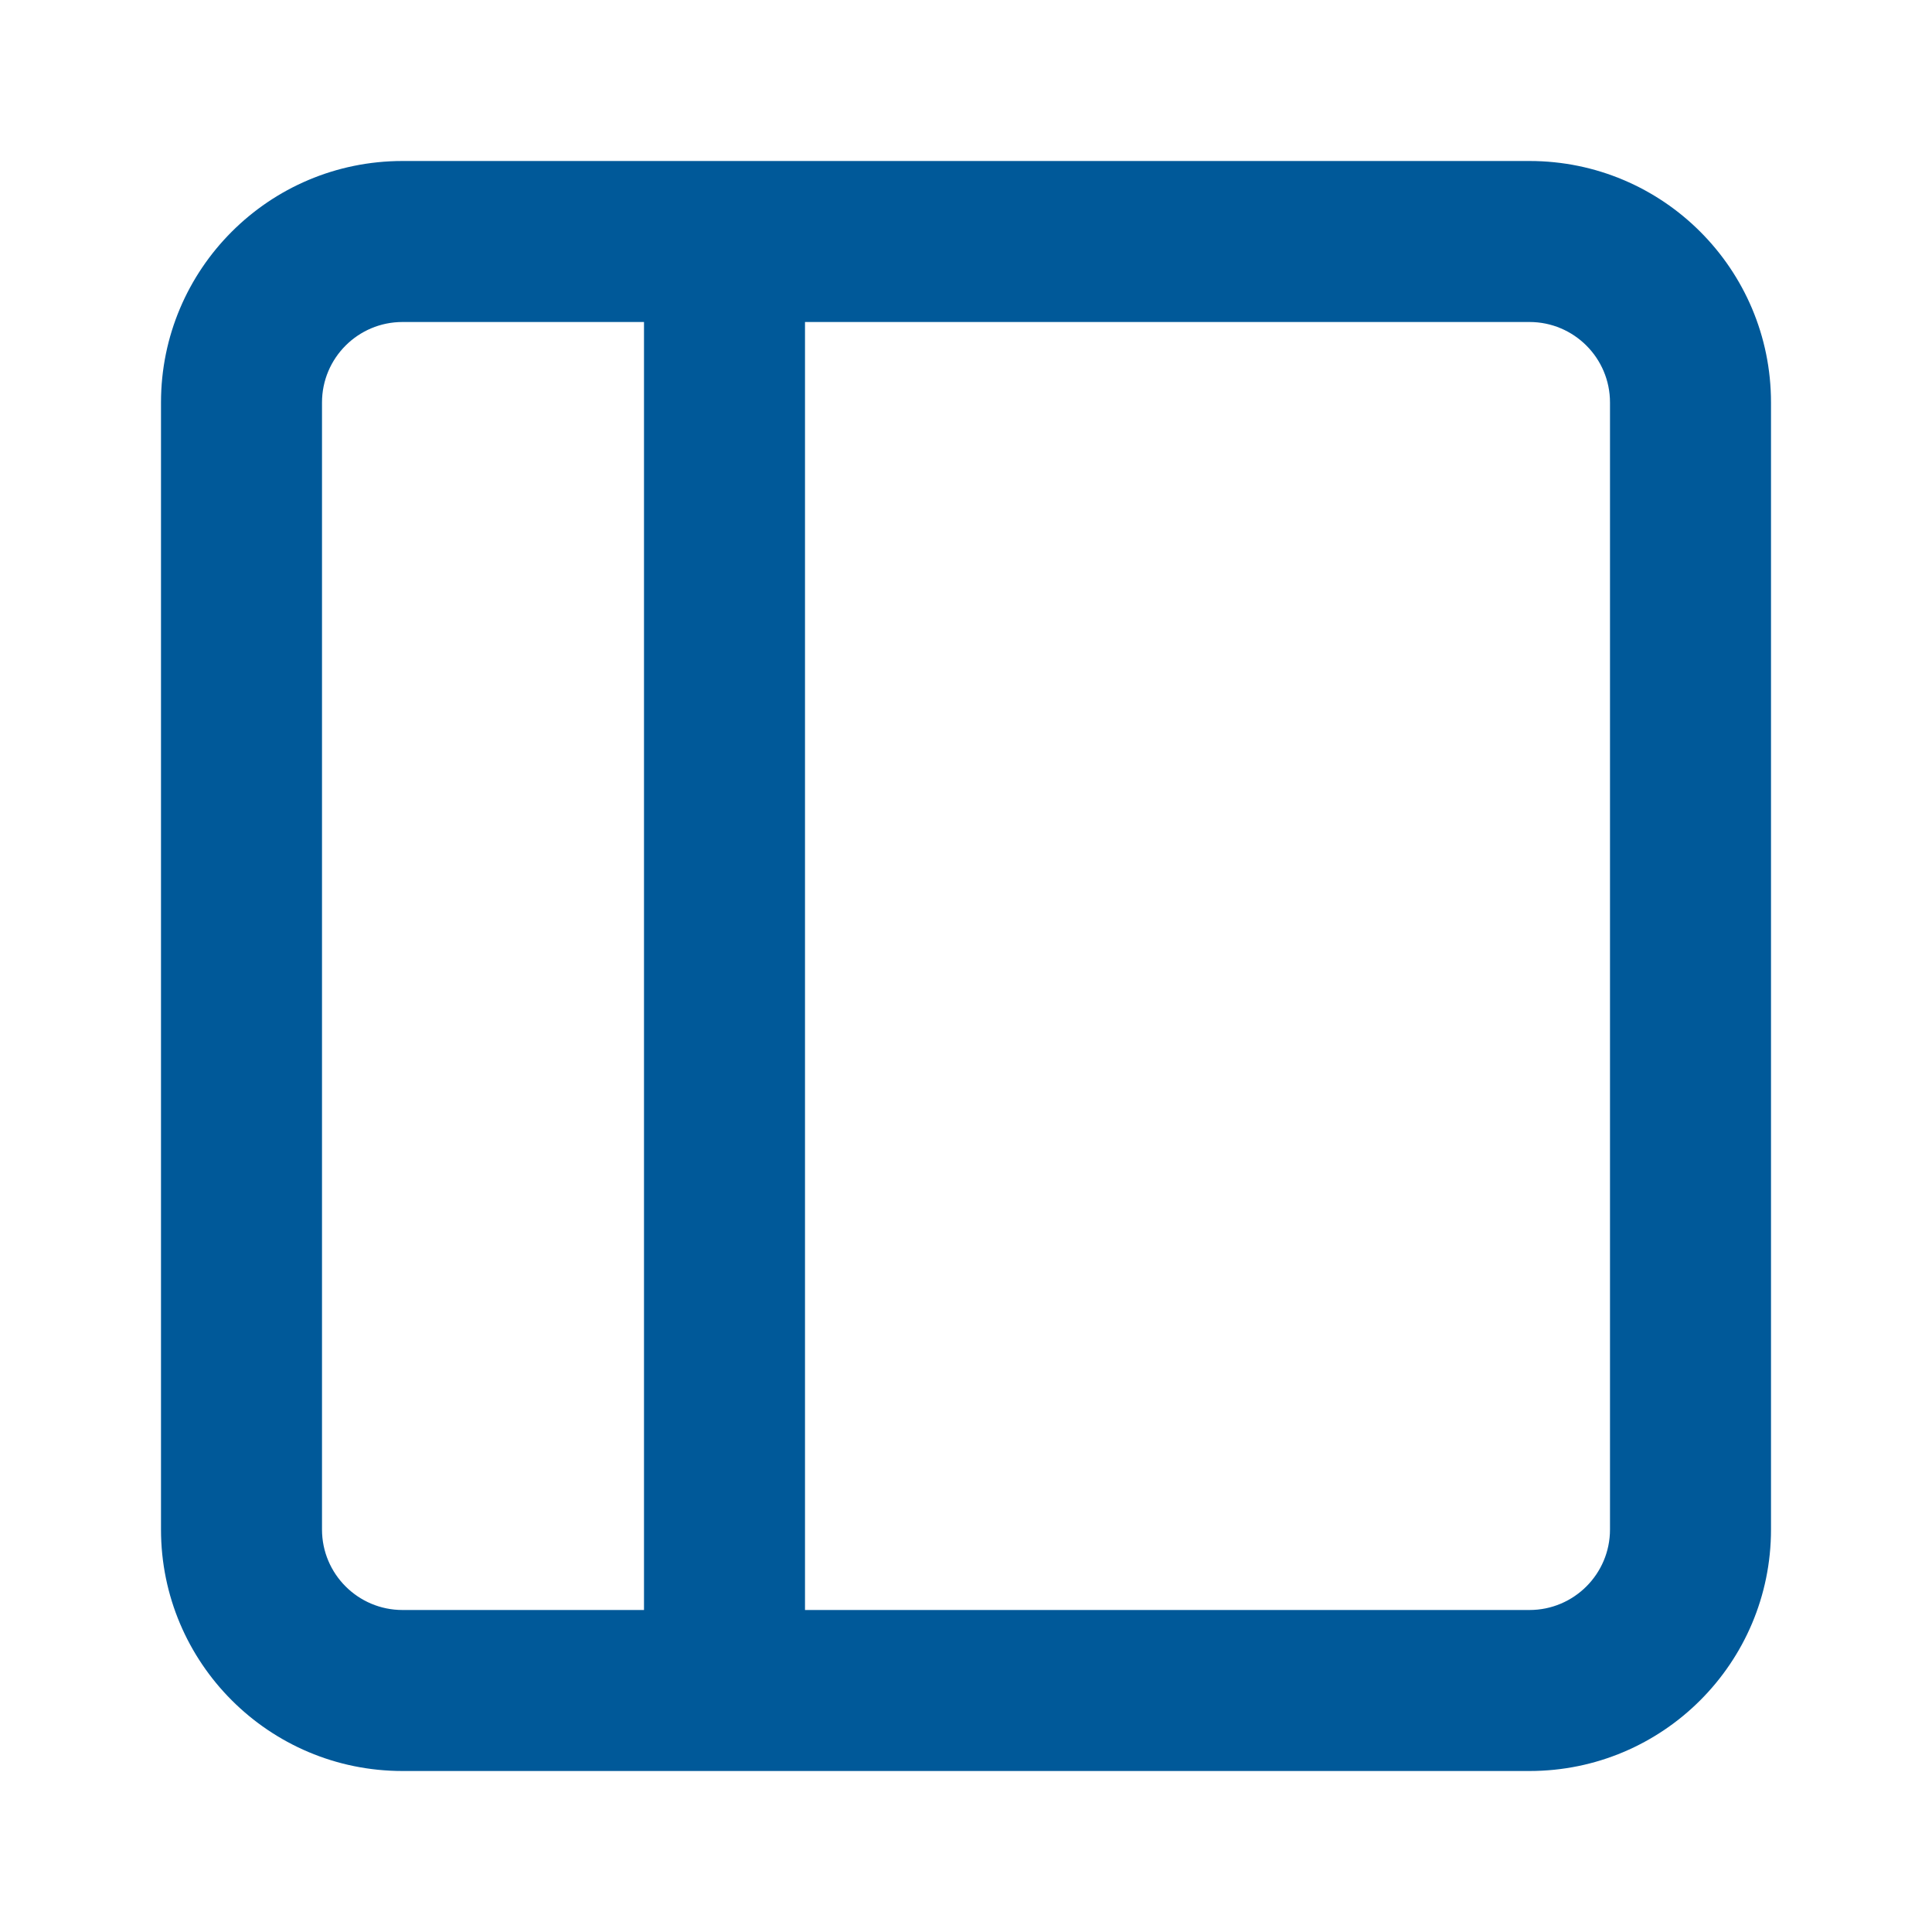
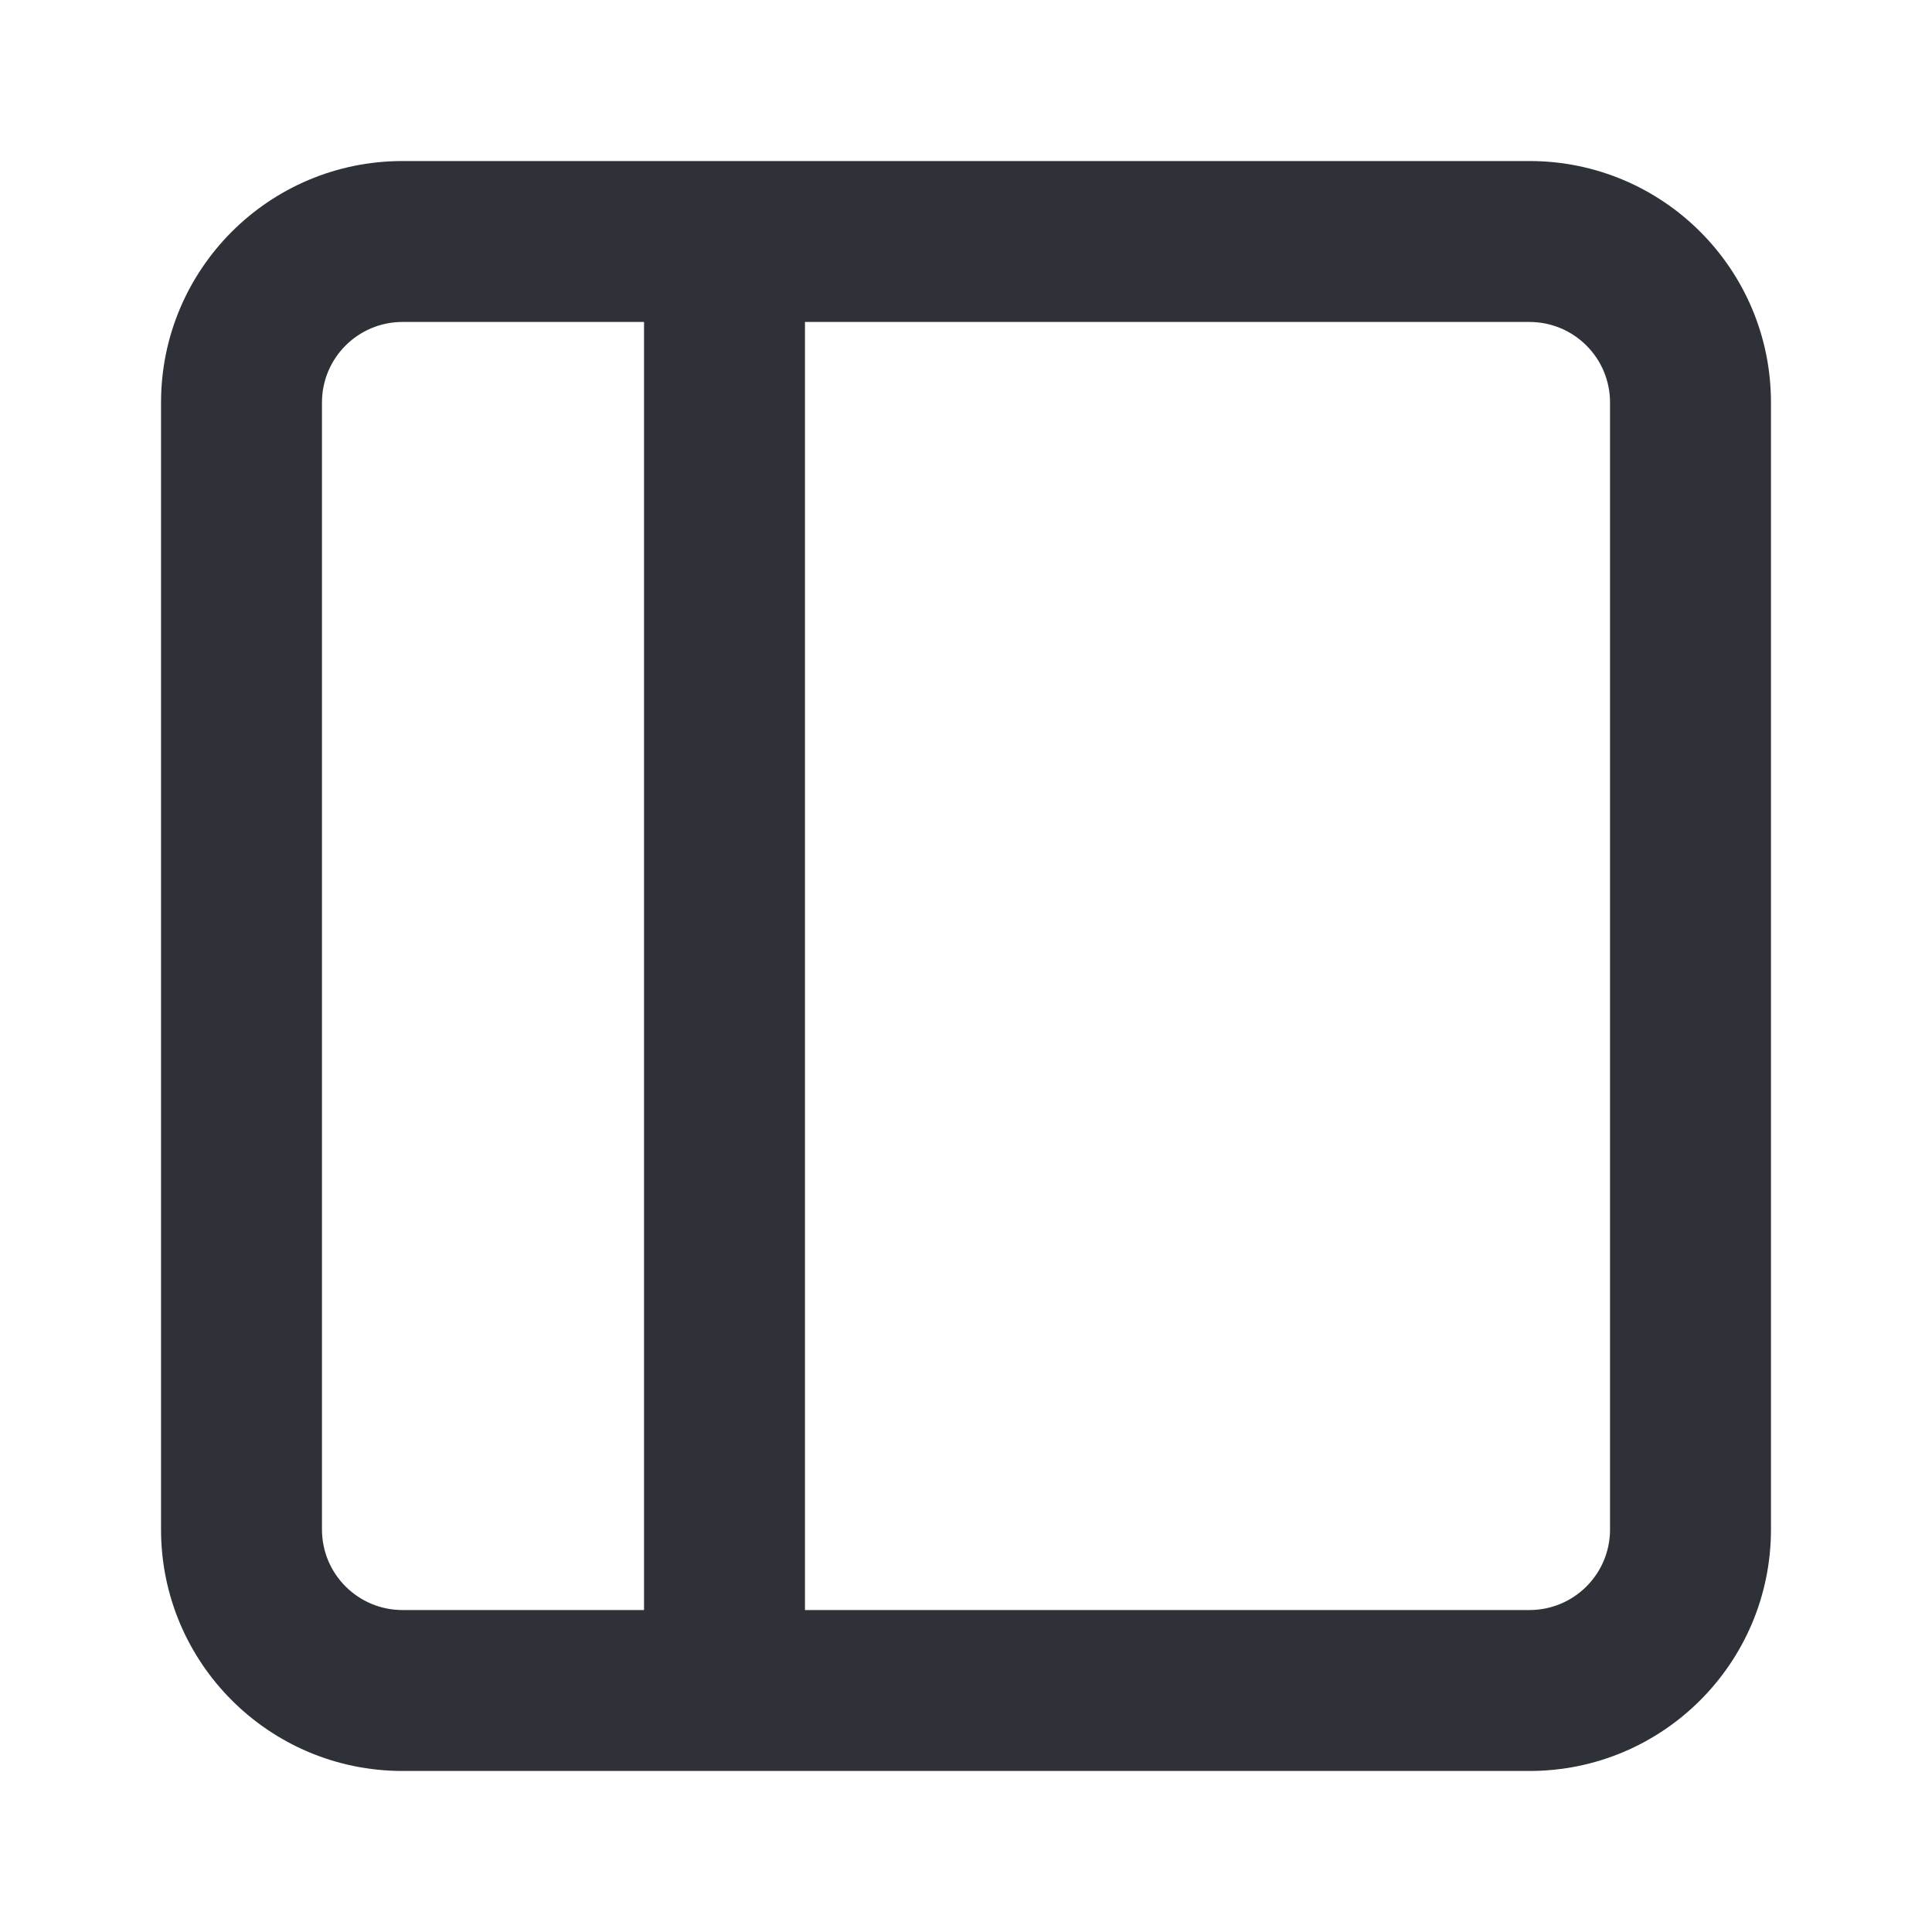
- <svg xmlns="http://www.w3.org/2000/svg" width="24" height="24" viewBox="0 0 24 24" fill="none">
-   <path fill-rule="evenodd" clip-rule="evenodd" d="M5 22C3.343 22 2 20.657 2 19V5C2 3.343 3.343 2 5 2H19C20.657 2 22 3.343 22 5V19C22 20.657 20.657 22 19 22H5ZM4 5C4 4.448 4.448 4 5 4H8V20H5C4.448 20 4 19.552 4 19V5ZM10 20V4H19C19.552 4 20 4.448 20 5V19C20 19.552 19.552 20 19 20H10Z" fill="#005999" />
+ <svg xmlns="http://www.w3.org/2000/svg" width="20" height="20" viewBox="0 0 20 20" fill="none">
+   <path fill-rule="evenodd" clip-rule="evenodd" d="M4.167 18.333C2.786 18.333 1.667 17.214 1.667 15.833V4.167C1.667 2.786 2.786 1.667 4.167 1.667H15.833C17.214 1.667 18.333 2.786 18.333 4.167V15.833C18.333 17.214 17.214 18.333 15.833 18.333H4.167ZM3.333 4.167C3.333 3.706 3.706 3.333 4.167 3.333H6.667V16.667H4.167C3.706 16.667 3.333 16.294 3.333 15.833V4.167ZM8.333 16.667V3.333H15.833C16.294 3.333 16.667 3.706 16.667 4.167V15.833C16.667 16.294 16.294 16.667 15.833 16.667H8.333Z" fill="#2E3238" />
</svg>
